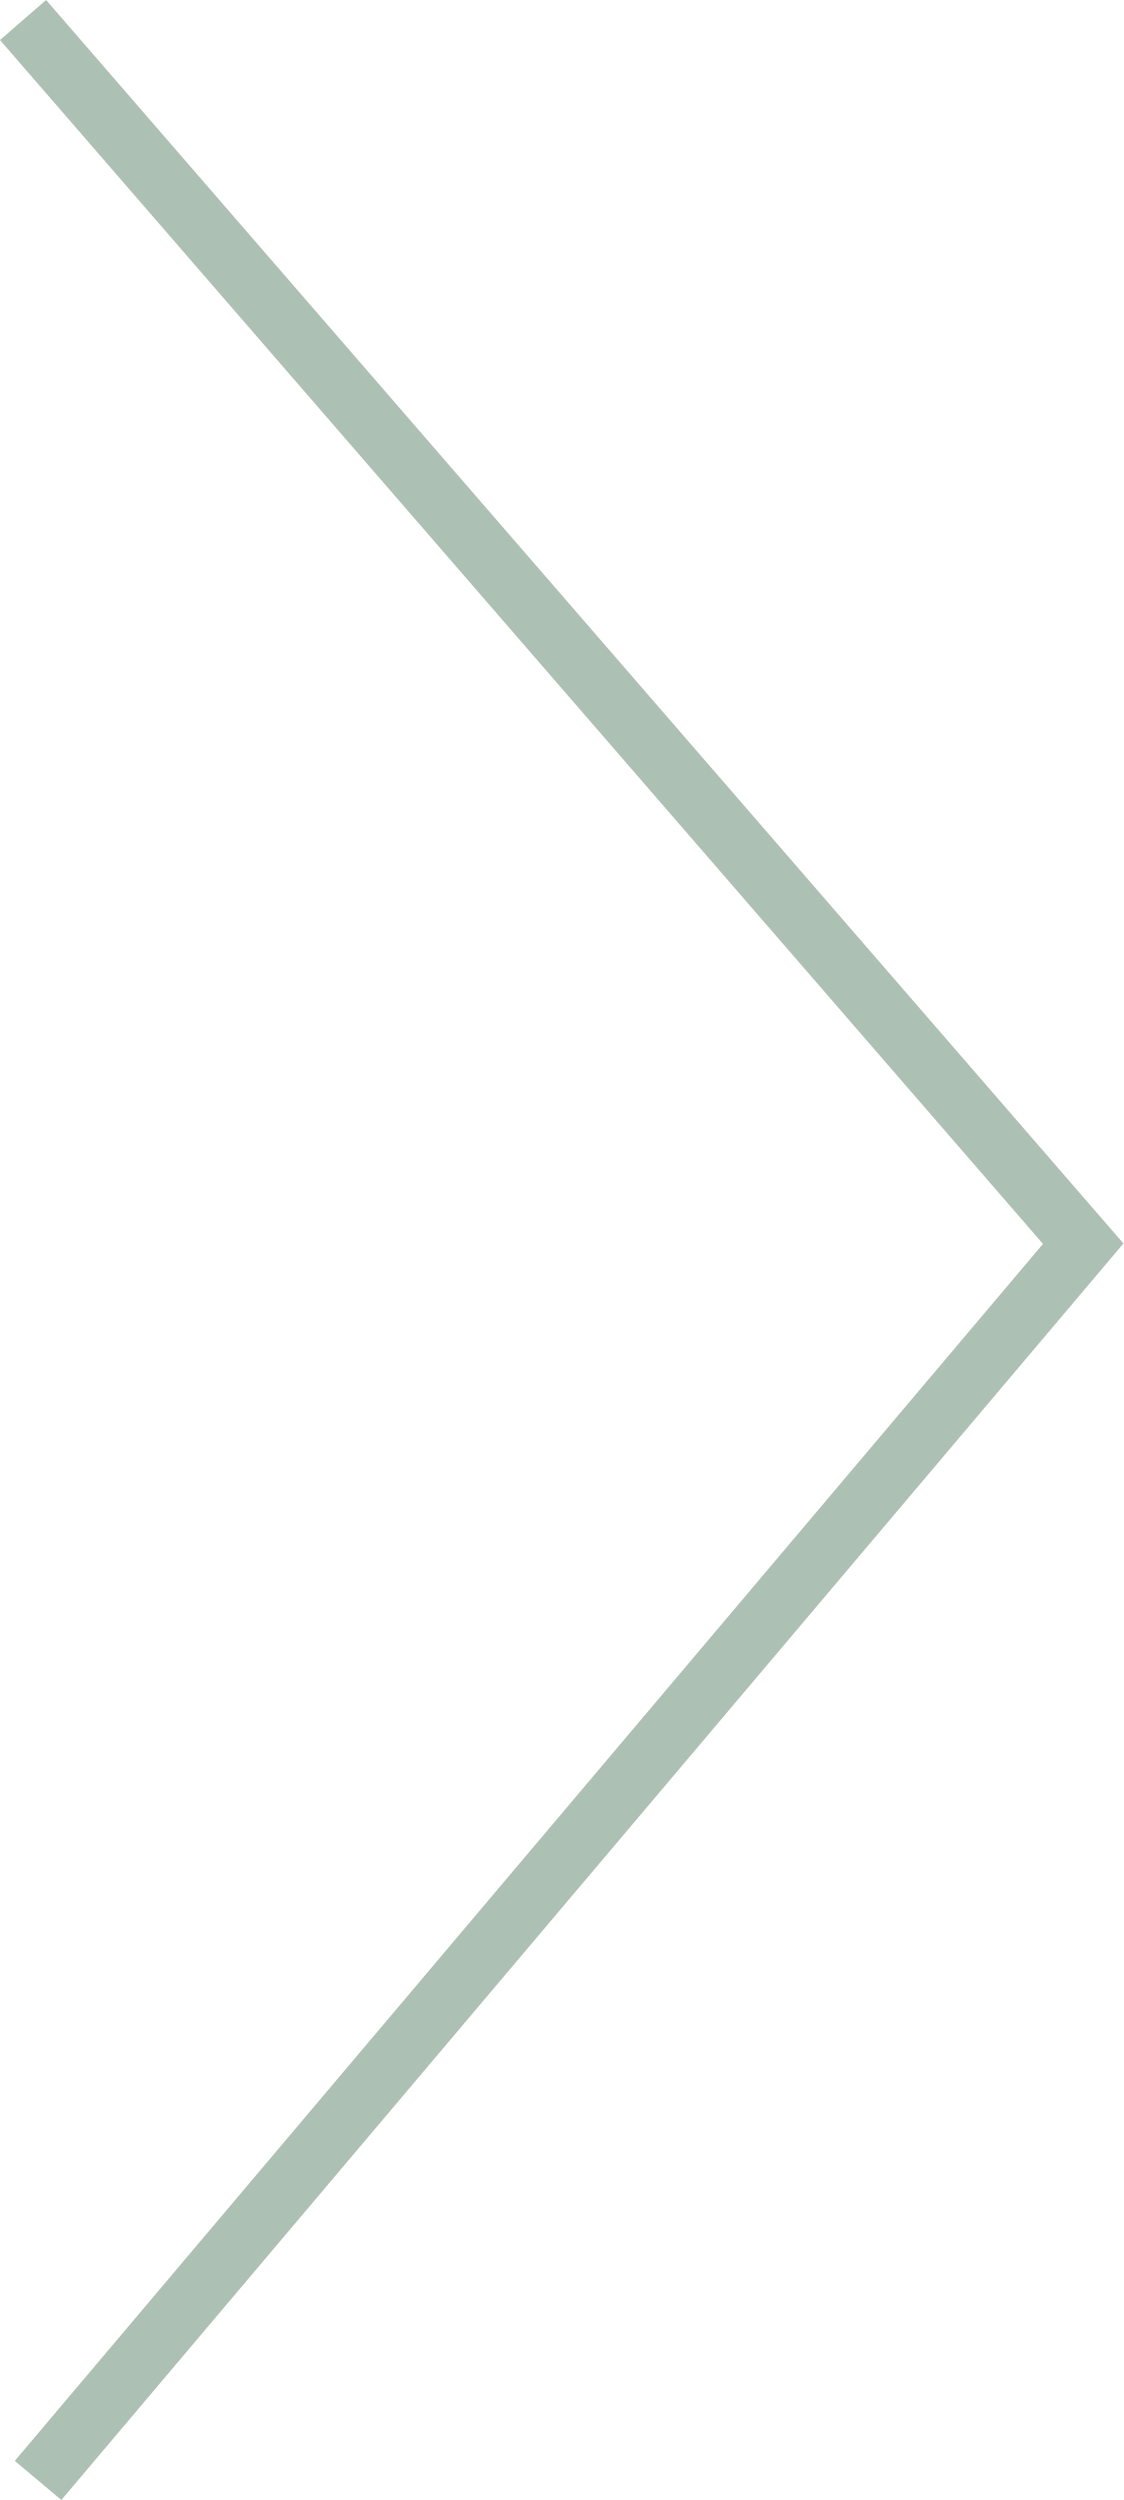
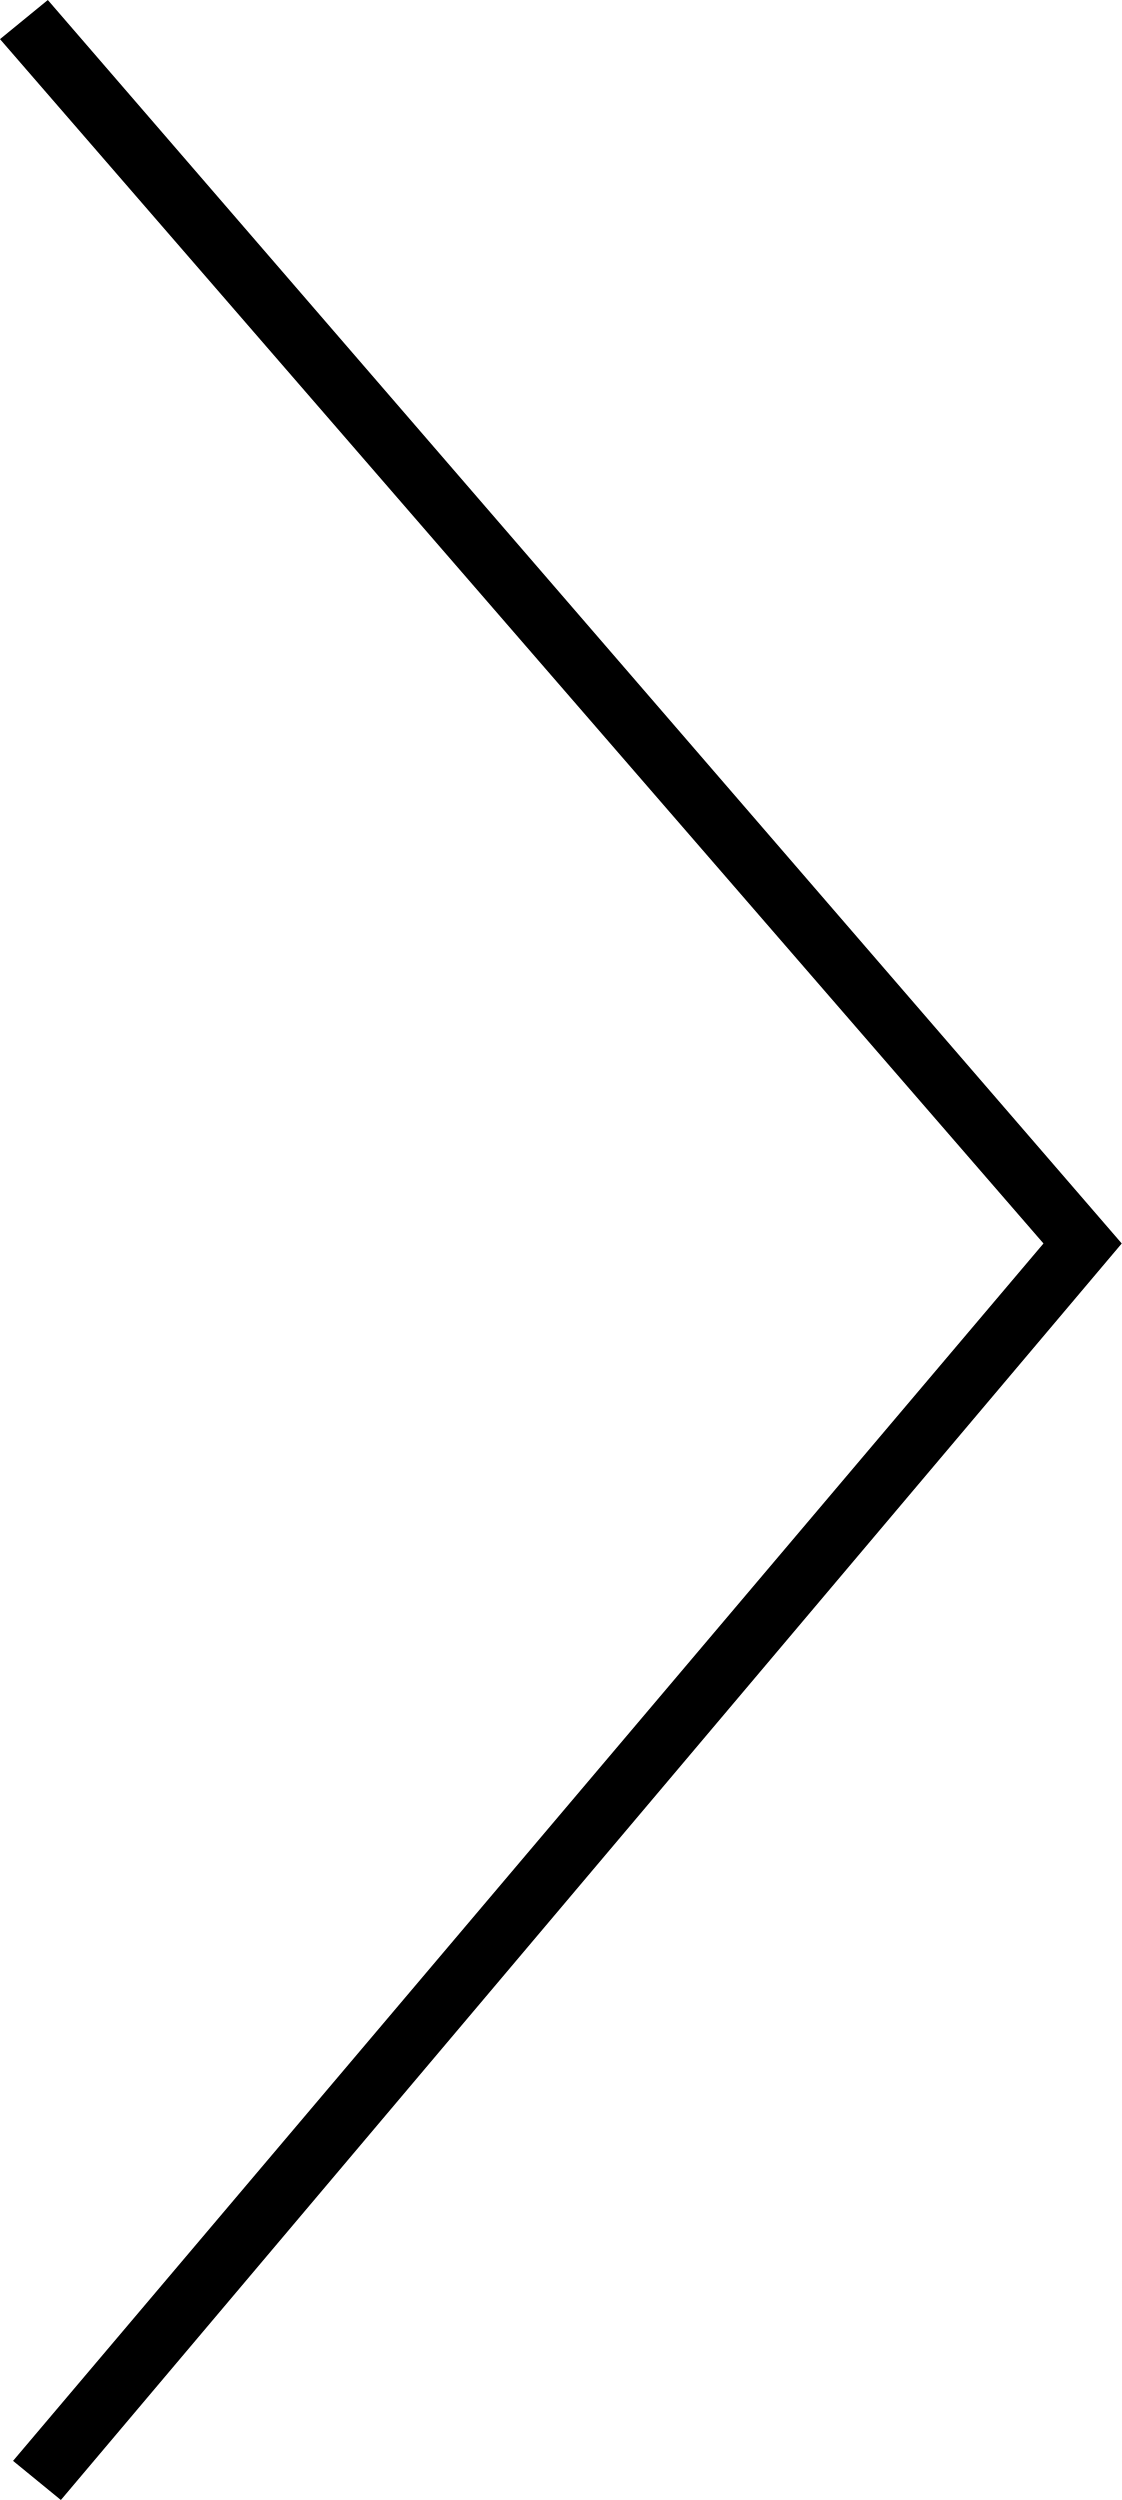
- <svg xmlns="http://www.w3.org/2000/svg" viewBox="0 0 25.83 57.48">
-   <defs>
-     <style>.cls-1{fill:#acc0b3;}</style>
-   </defs>
-   <g id="Ebene_2" data-name="Ebene 2">
-     <g id="Ebene_8" data-name="Ebene 8">
-       <polygon class="cls-1" points="1.41 57.48 0.34 56.58 23.98 28.6 0 0.92 1.06 0 25.83 28.59 1.41 57.48" />
+ <svg xmlns="http://www.w3.org/2000/svg" version="1.1" id="Ebene_1" x="0px" y="0px" viewBox="0 0 25.8 57.5" style="enable-background:new 0 0 25.8 57.5;" xml:space="preserve">
+   <g id="Ebene_2_1_">
+     <g id="Ebene_8">
+       <polygon points="1.4,57.5 0.3,56.6 24,28.6 0,0.9 1.1,0 25.8,28.6   " />
    </g>
  </g>
</svg>
